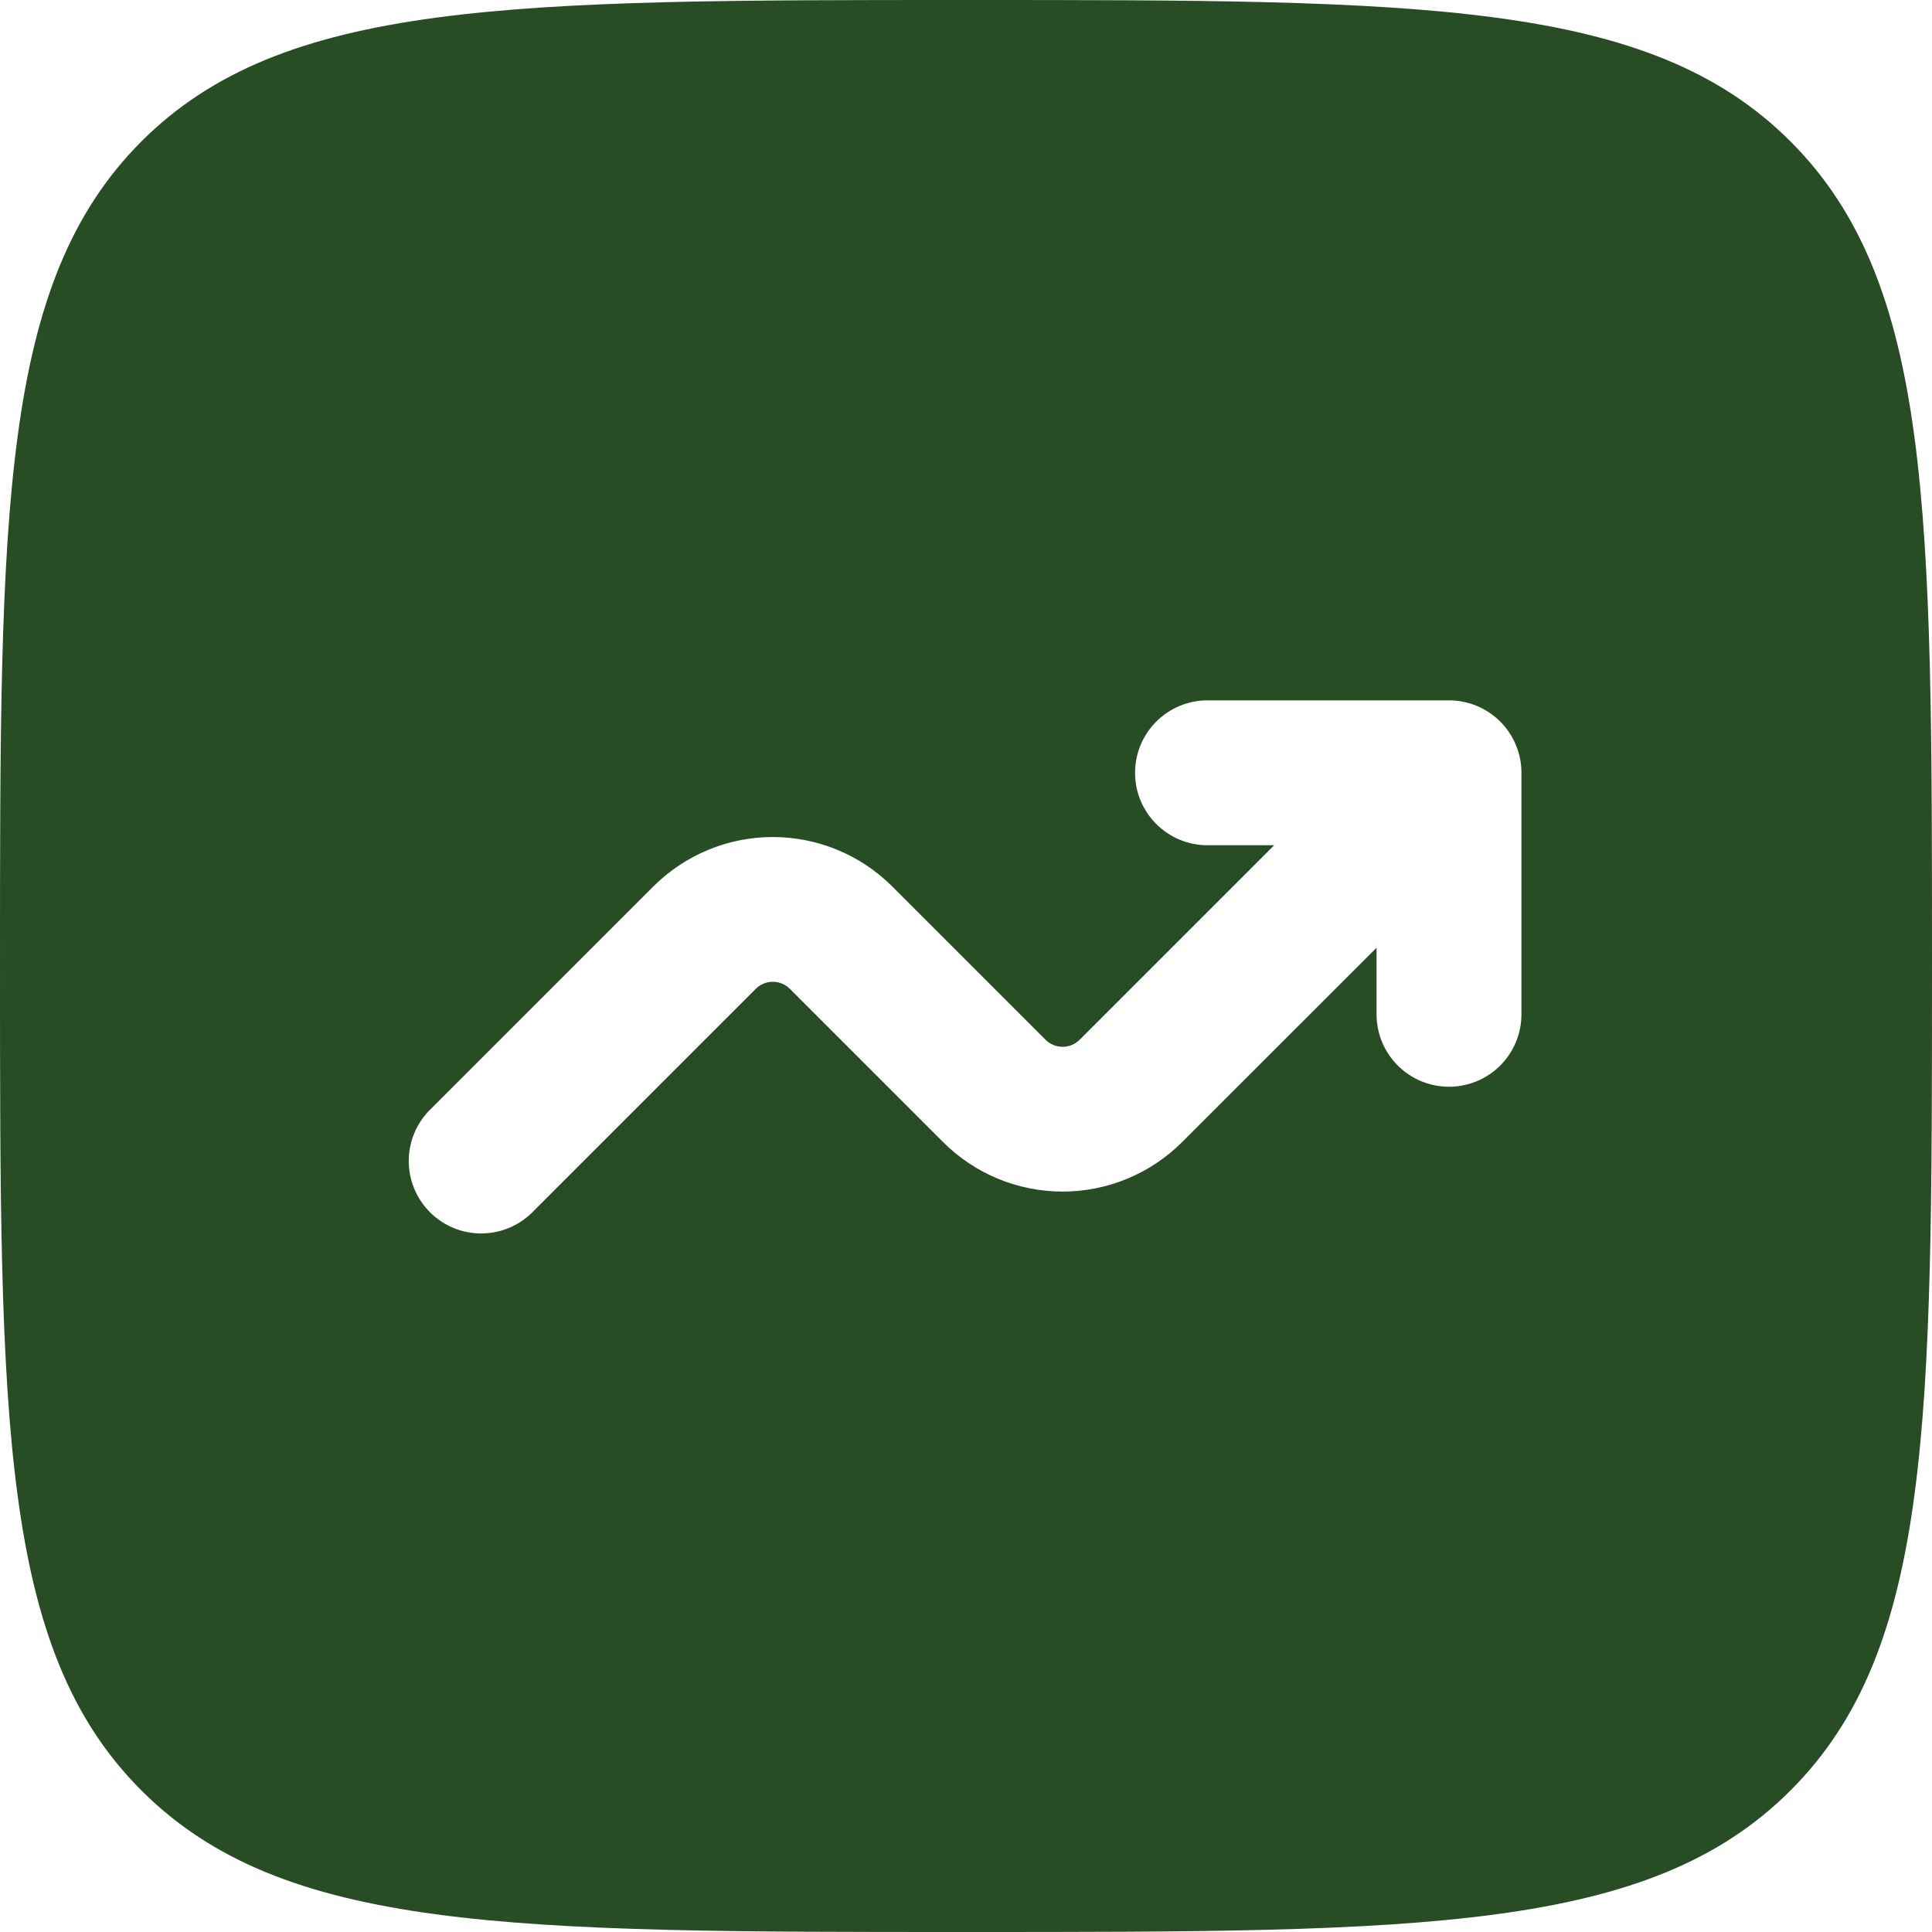
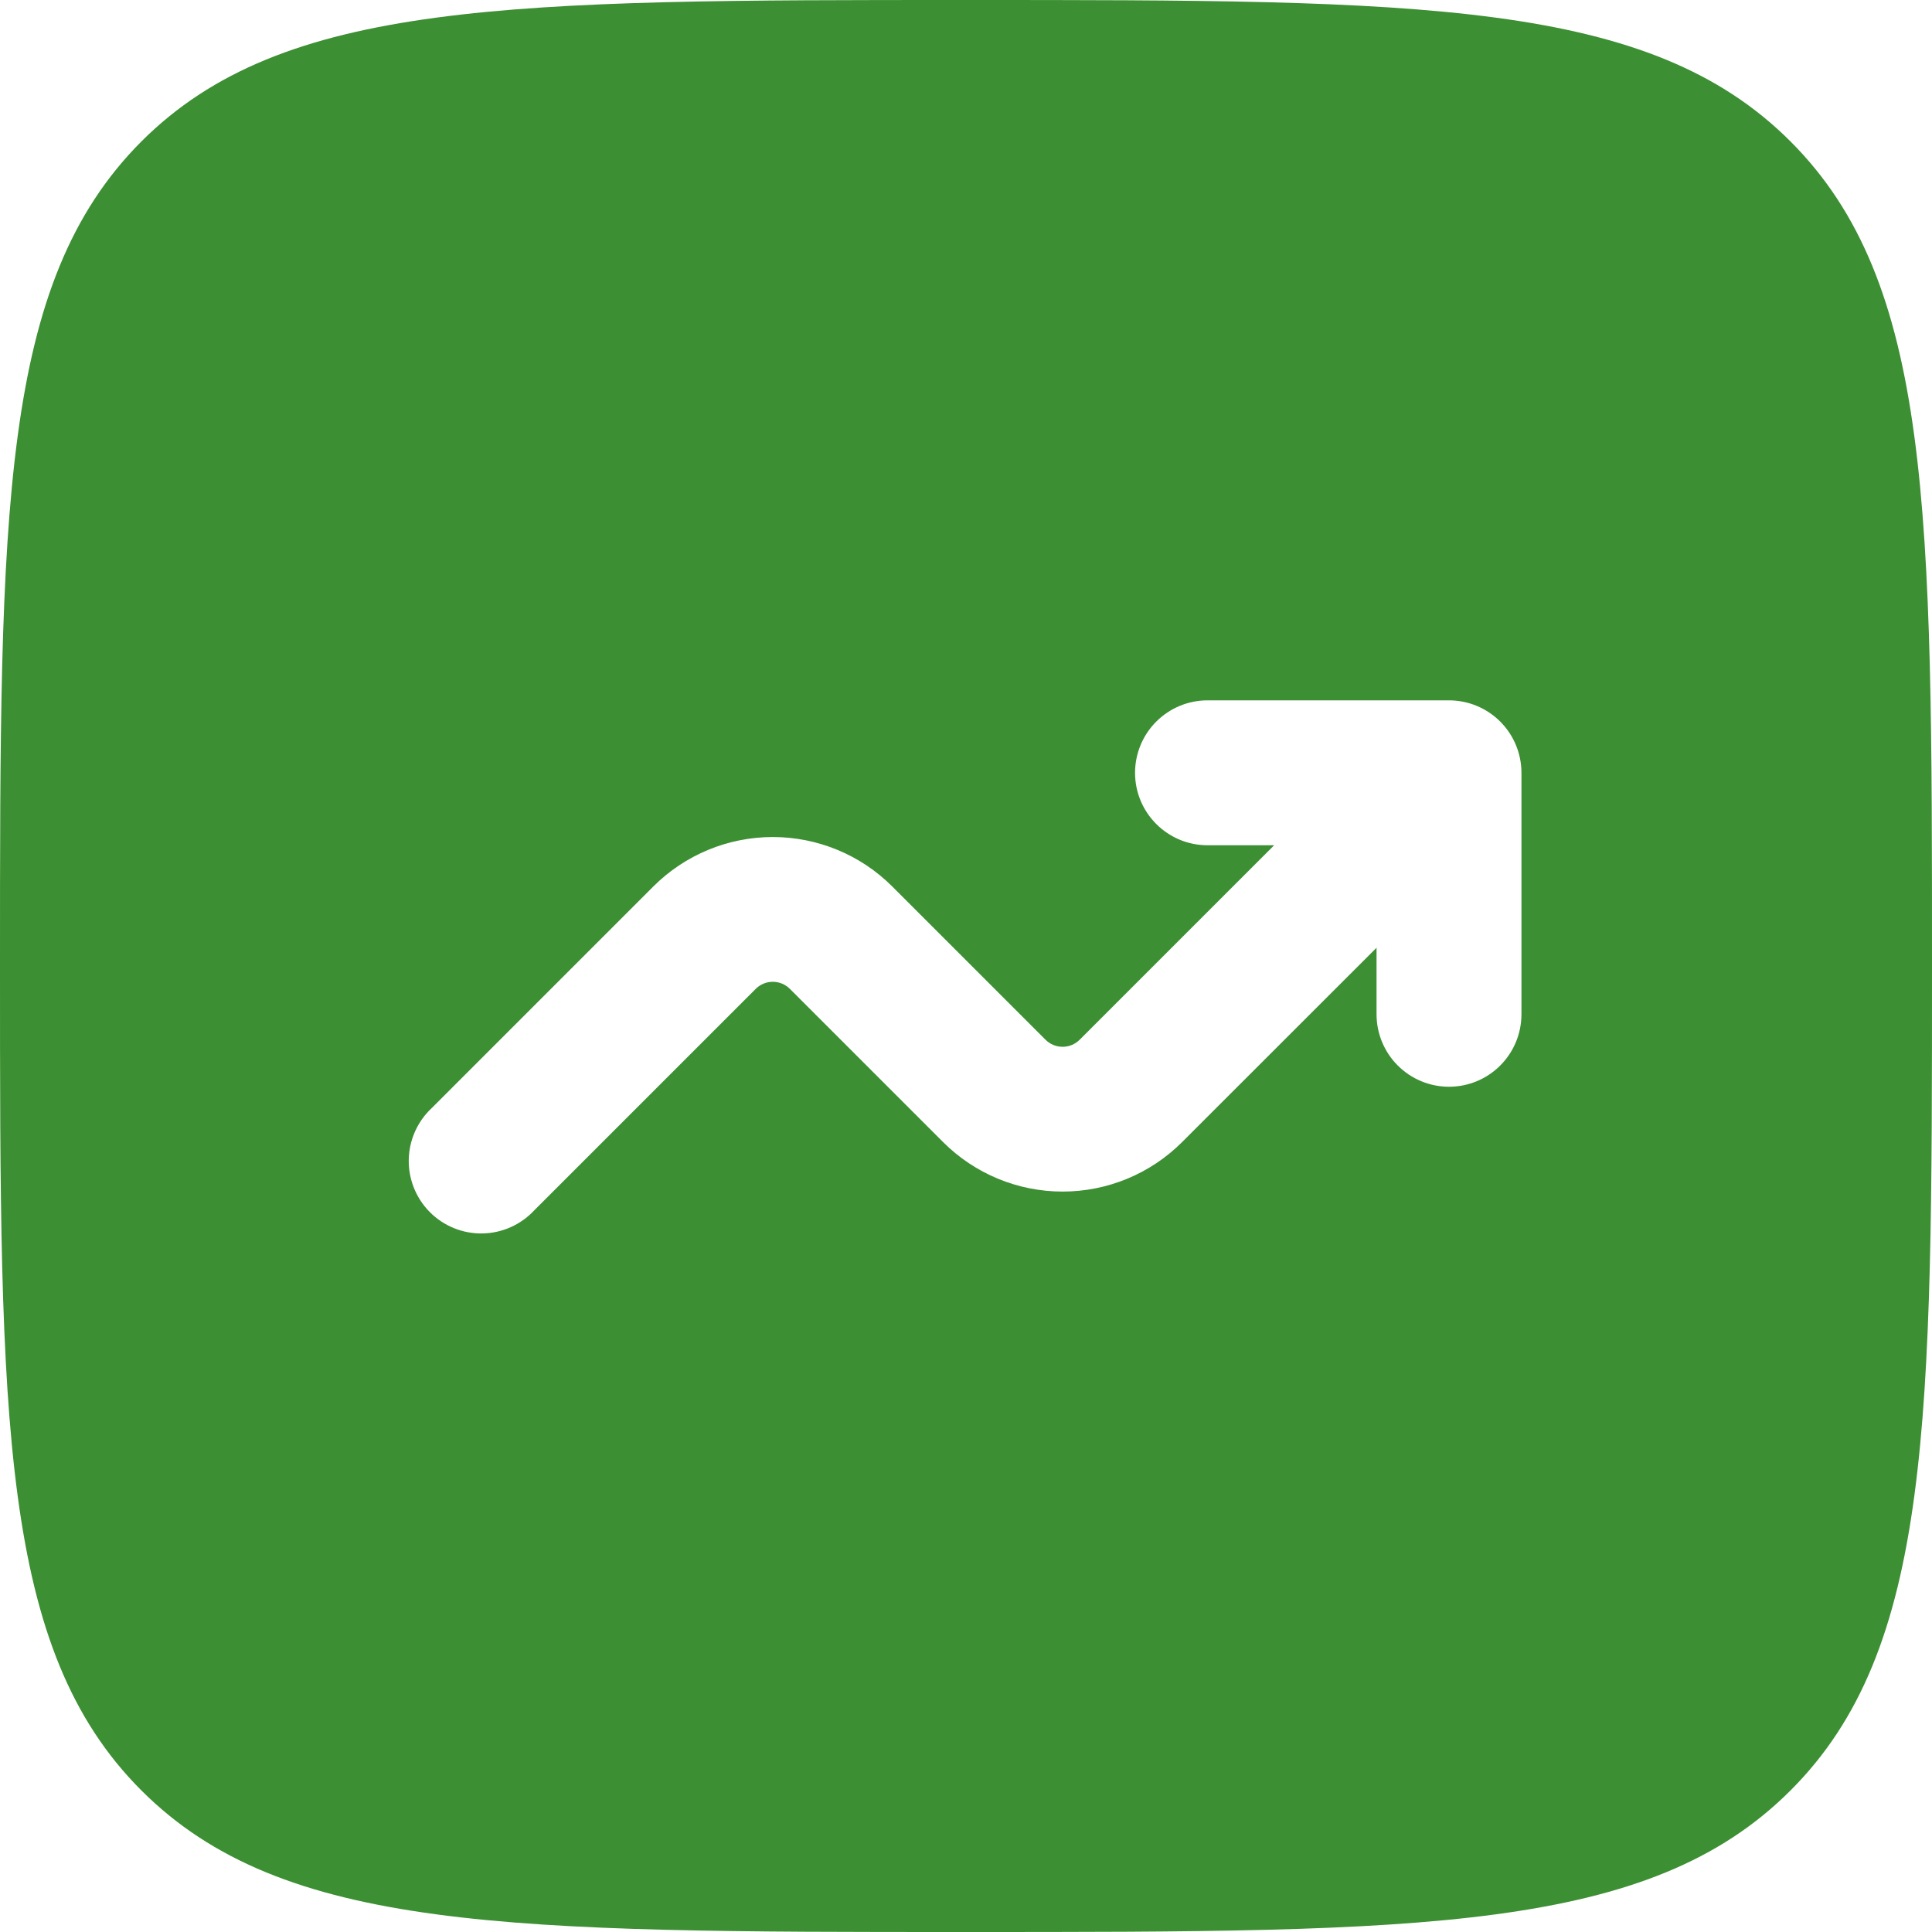
<svg xmlns="http://www.w3.org/2000/svg" width="190" height="190" viewBox="0 0 190 190" fill="none">
-   <path fill-rule="evenodd" clip-rule="evenodd" d="M13.908 13.908C0 27.835 0 50.217 0 95C0 139.783 0 162.174 13.908 176.082C27.835 190 50.217 190 95 190C139.783 190 162.174 190 176.082 176.082C190 162.184 190 139.783 190 95C190 50.217 190 27.826 176.082 13.908C162.184 0 139.783 0 95 0C50.217 0 27.826 0 13.908 13.908ZM111.625 76C111.625 79.933 114.817 83.125 118.75 83.125H125.305L106.182 102.248C105.961 102.47 105.699 102.645 105.41 102.765C105.122 102.885 104.812 102.946 104.5 102.946C104.188 102.946 103.878 102.885 103.59 102.765C103.301 102.645 103.039 102.47 102.818 102.248L87.751 87.181C84.634 84.066 80.407 82.316 76 82.316C71.593 82.316 67.366 84.066 64.249 87.181L42.465 108.965C41.765 109.617 41.203 110.404 40.814 111.278C40.425 112.152 40.215 113.095 40.198 114.052C40.181 115.009 40.358 115.959 40.716 116.846C41.074 117.733 41.608 118.539 42.284 119.216C42.961 119.892 43.767 120.426 44.654 120.784C45.541 121.143 46.491 121.319 47.448 121.302C48.405 121.285 49.348 121.075 50.222 120.686C51.096 120.296 51.883 119.735 52.535 119.035L74.319 97.251C74.539 97.03 74.801 96.855 75.09 96.735C75.378 96.615 75.688 96.554 76 96.554C76.312 96.554 76.622 96.615 76.91 96.735C77.199 96.855 77.461 97.03 77.681 97.251L92.749 112.318C95.866 115.434 100.093 117.184 104.5 117.184C108.907 117.184 113.134 115.434 116.252 112.318L135.375 93.204V99.75C135.375 101.64 136.126 103.452 137.462 104.788C138.798 106.124 140.61 106.875 142.5 106.875C144.39 106.875 146.202 106.124 147.538 104.788C148.874 103.452 149.625 101.64 149.625 99.75V76C149.625 74.11 148.874 72.298 147.538 70.962C146.202 69.626 144.39 68.875 142.5 68.875H118.75C116.86 68.875 115.048 69.626 113.712 70.962C112.376 72.298 111.625 74.11 111.625 76Z" fill="#284C24" />
+   <path fill-rule="evenodd" clip-rule="evenodd" d="M13.908 13.908C0 27.835 0 50.217 0 95C0 139.783 0 162.174 13.908 176.082C27.835 190 50.217 190 95 190C139.783 190 162.174 190 176.082 176.082C190 162.184 190 139.783 190 95C190 50.217 190 27.826 176.082 13.908C162.184 0 139.783 0 95 0C50.217 0 27.826 0 13.908 13.908ZM111.625 76C111.625 79.933 114.817 83.125 118.75 83.125H125.305L106.182 102.248C105.961 102.47 105.699 102.645 105.41 102.765C105.122 102.885 104.812 102.946 104.5 102.946C104.188 102.946 103.878 102.885 103.59 102.765C103.301 102.645 103.039 102.47 102.818 102.248L87.751 87.181C84.634 84.066 80.407 82.316 76 82.316C71.593 82.316 67.366 84.066 64.249 87.181L42.465 108.965C41.765 109.617 41.203 110.404 40.814 111.278C40.425 112.152 40.215 113.095 40.198 114.052C40.181 115.009 40.358 115.959 40.716 116.846C41.074 117.733 41.608 118.539 42.284 119.216C42.961 119.892 43.767 120.426 44.654 120.784C45.541 121.143 46.491 121.319 47.448 121.302C48.405 121.285 49.348 121.075 50.222 120.686C51.096 120.296 51.883 119.735 52.535 119.035L74.319 97.251C74.539 97.03 74.801 96.855 75.09 96.735C75.378 96.615 75.688 96.554 76 96.554C76.312 96.554 76.622 96.615 76.91 96.735C77.199 96.855 77.461 97.03 77.681 97.251L92.749 112.318C95.866 115.434 100.093 117.184 104.5 117.184C108.907 117.184 113.134 115.434 116.252 112.318L135.375 93.204V99.75C135.375 101.64 136.126 103.452 137.462 104.788C138.798 106.124 140.61 106.875 142.5 106.875C144.39 106.875 146.202 106.124 147.538 104.788C148.874 103.452 149.625 101.64 149.625 99.75V76C149.625 74.11 148.874 72.298 147.538 70.962C146.202 69.626 144.39 68.875 142.5 68.875H118.75C116.86 68.875 115.048 69.626 113.712 70.962C112.376 72.298 111.625 74.11 111.625 76Z" fill="#3C8F33" />
</svg>
